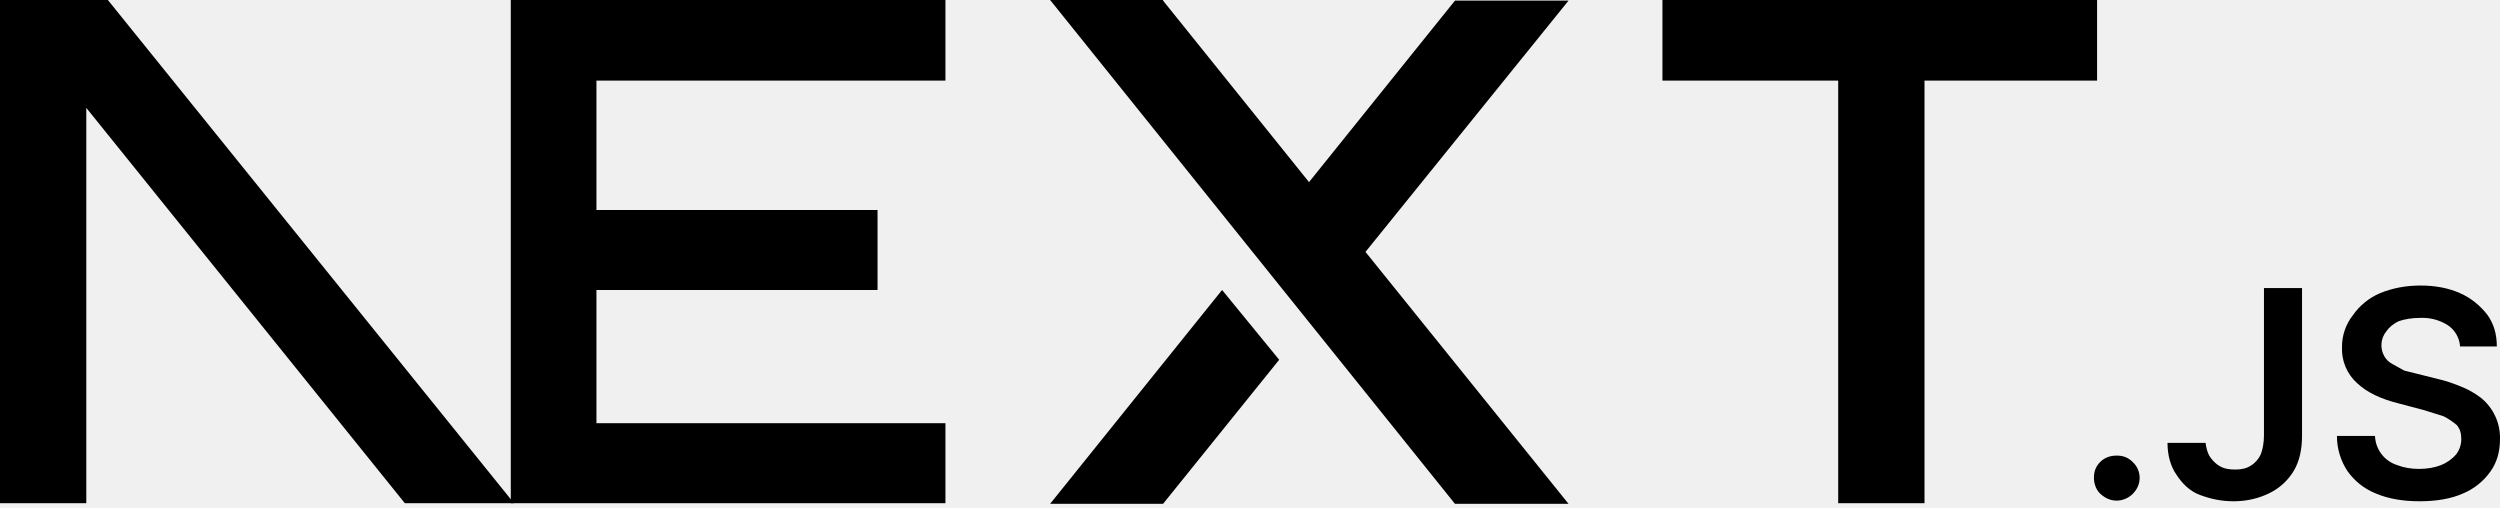
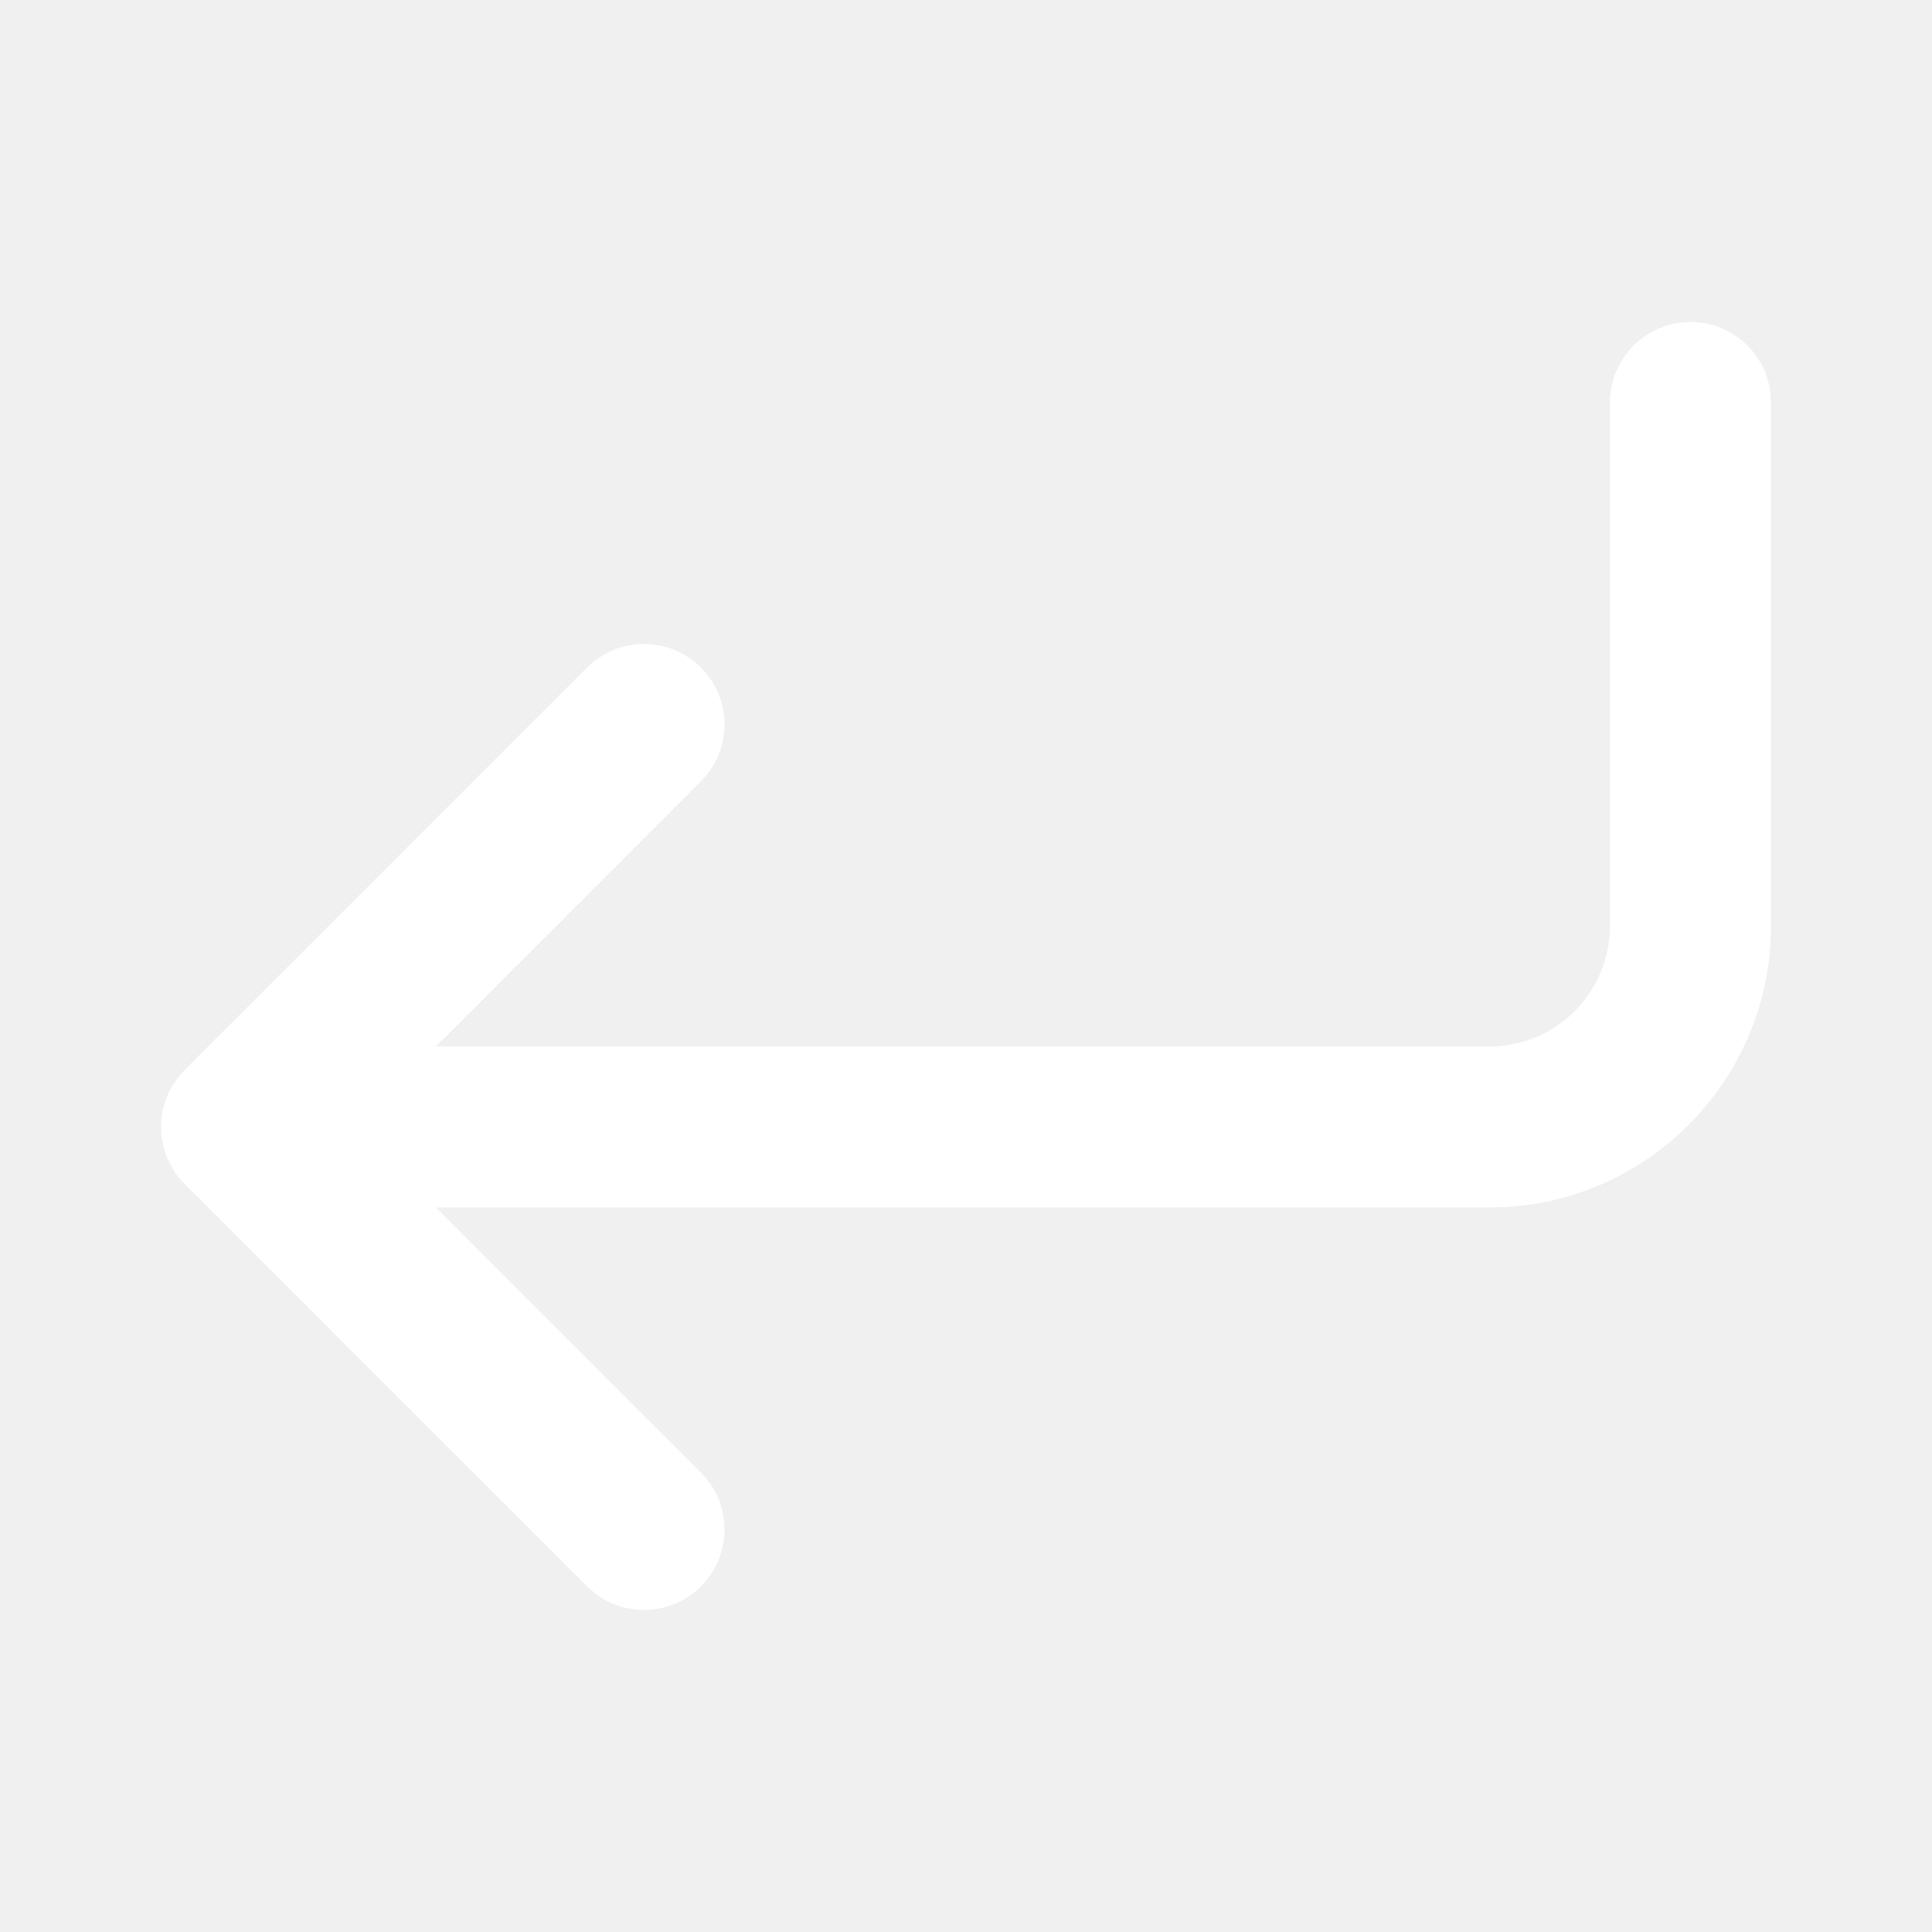
- <svg xmlns="http://www.w3.org/2000/svg" fill="none" viewBox="0 0 394 80">
-   <path fill="#000" d="M262 0h68.5v12.7h-27.2v66.6h-13.6V12.7H262V0ZM149 0v12.7H94v20.4h44.3v12.6H94v21h55v12.6H80.5V0h68.7zm34.3 0h-17.8l63.8 79.4h17.9l-32-39.7 32-39.6h-17.9l-23 28.6-23-28.6zm18.3 56.7-9-11-27.1 33.7h17.8l18.3-22.7z" />
-   <path fill="#000" d="M81 79.3 17 0H0v79.3h13.6V17l50.2 62.3H81Zm252.6-.4c-1 0-1.8-.4-2.5-1s-1.1-1.6-1.1-2.6.3-1.8 1-2.5 1.6-1 2.6-1 1.8.3 2.5 1a3.4 3.4 0 0 1 .6 4.3 3.7 3.7 0 0 1-3 1.8zm23.2-33.5h6v23.3c0 2.1-.4 4-1.3 5.5a9.1 9.1 0 0 1-3.8 3.5c-1.6.8-3.5 1.3-5.7 1.3-2 0-3.7-.4-5.3-1s-2.8-1.8-3.7-3.2c-.9-1.3-1.4-3-1.4-5h6c.1.8.3 1.6.7 2.2s1 1.2 1.6 1.5c.7.4 1.5.5 2.4.5 1 0 1.8-.2 2.4-.6a4 4 0 0 0 1.6-1.8c.3-.8.5-1.8.5-3V45.5zm30.9 9.1a4.4 4.4 0 0 0-2-3.3 7.5 7.5 0 0 0-4.3-1.1c-1.3 0-2.4.2-3.3.5-.9.4-1.6 1-2 1.6a3.5 3.5 0 0 0-.3 4c.3.5.7.9 1.3 1.2l1.8 1 2 .5 3.2.8c1.3.3 2.5.7 3.7 1.2a13 13 0 0 1 3.2 1.8 8.1 8.1 0 0 1 3 6.5c0 2-.5 3.7-1.5 5.1a10 10 0 0 1-4.4 3.5c-1.8.8-4.1 1.2-6.8 1.2-2.6 0-4.9-.4-6.8-1.2-2-.8-3.4-2-4.5-3.5a10 10 0 0 1-1.7-5.6h6a5 5 0 0 0 3.5 4.6c1 .4 2.2.6 3.4.6 1.3 0 2.5-.2 3.5-.6 1-.4 1.8-1 2.4-1.7a4 4 0 0 0 .8-2.4c0-.9-.2-1.6-.7-2.2a11 11 0 0 0-2.1-1.4l-3.2-1-3.8-1c-2.8-.7-5-1.7-6.6-3.2a7.2 7.2 0 0 1-2.4-5.7 8 8 0 0 1 1.7-5 10 10 0 0 1 4.3-3.5c2-.8 4-1.2 6.4-1.2 2.3 0 4.4.4 6.2 1.2 1.8.8 3.2 2 4.3 3.4 1 1.4 1.5 3 1.5 5h-5.8z" />
+ <svg xmlns="http://www.w3.org/2000/svg" viewBox="0 0 24 24" version="1.1" fill="#000000">
+   <g id="SVGRepo_bgCarrier" stroke-width="0" />
+   <g id="SVGRepo_tracerCarrier" stroke-linecap="round" stroke-linejoin="round" />
+   <g id="SVGRepo_iconCarrier">
+     <g id="🔍-System-Icons" stroke="none" stroke-width="1" fill="none" fill-rule="evenodd">
+       <g id="ic_fluent_arrow_enter_24_filled" fill="#ffffff" fill-rule="nonzero">
+         <path d="M21,4 C21.513,4 21.936,4.386 21.993,4.883 L22,5 L22,11.5 C22,13.369 20.536,14.895 18.692,14.995 L18.5,15 L5.415,15 L8.707,18.293 C9.068,18.653 9.095,19.221 8.79,19.613 L8.707,19.707 C8.347,20.068 7.779,20.095 7.387,19.79 L7.293,19.707 L2.293,14.707 C2.257,14.672 2.225,14.634 2.196,14.595 L2.125,14.484 L2.125,14.484 L2.071,14.371 L2.071,14.371 L2.036,14.266 L2.036,14.266 L2.011,14.148 L2.011,14.148 L2.004,14.09 L2.004,14.09 L2,14 L2.003,13.925 L2.003,13.925 L2.02,13.799 L2.02,13.799 L2.05,13.688 L2.05,13.688 L2.094,13.577 L2.094,13.577 L2.146,13.479 L2.146,13.479 L2.21,13.387 L2.21,13.387 L2.293,13.293 L2.293,13.293 L7.293,8.293 C7.683,7.902 8.317,7.902 8.707,8.293 C9.068,8.653 9.095,9.221 8.79,9.613 L8.707,9.707 L5.415,13 L18.5,13 C19.28,13 19.92,12.405 19.993,11.644 L20,11.5 L20,5 C20,4.448 20.448,4 21,4 Z"> </path>
+       </g>
+     </g>
+   </g>
</svg>
